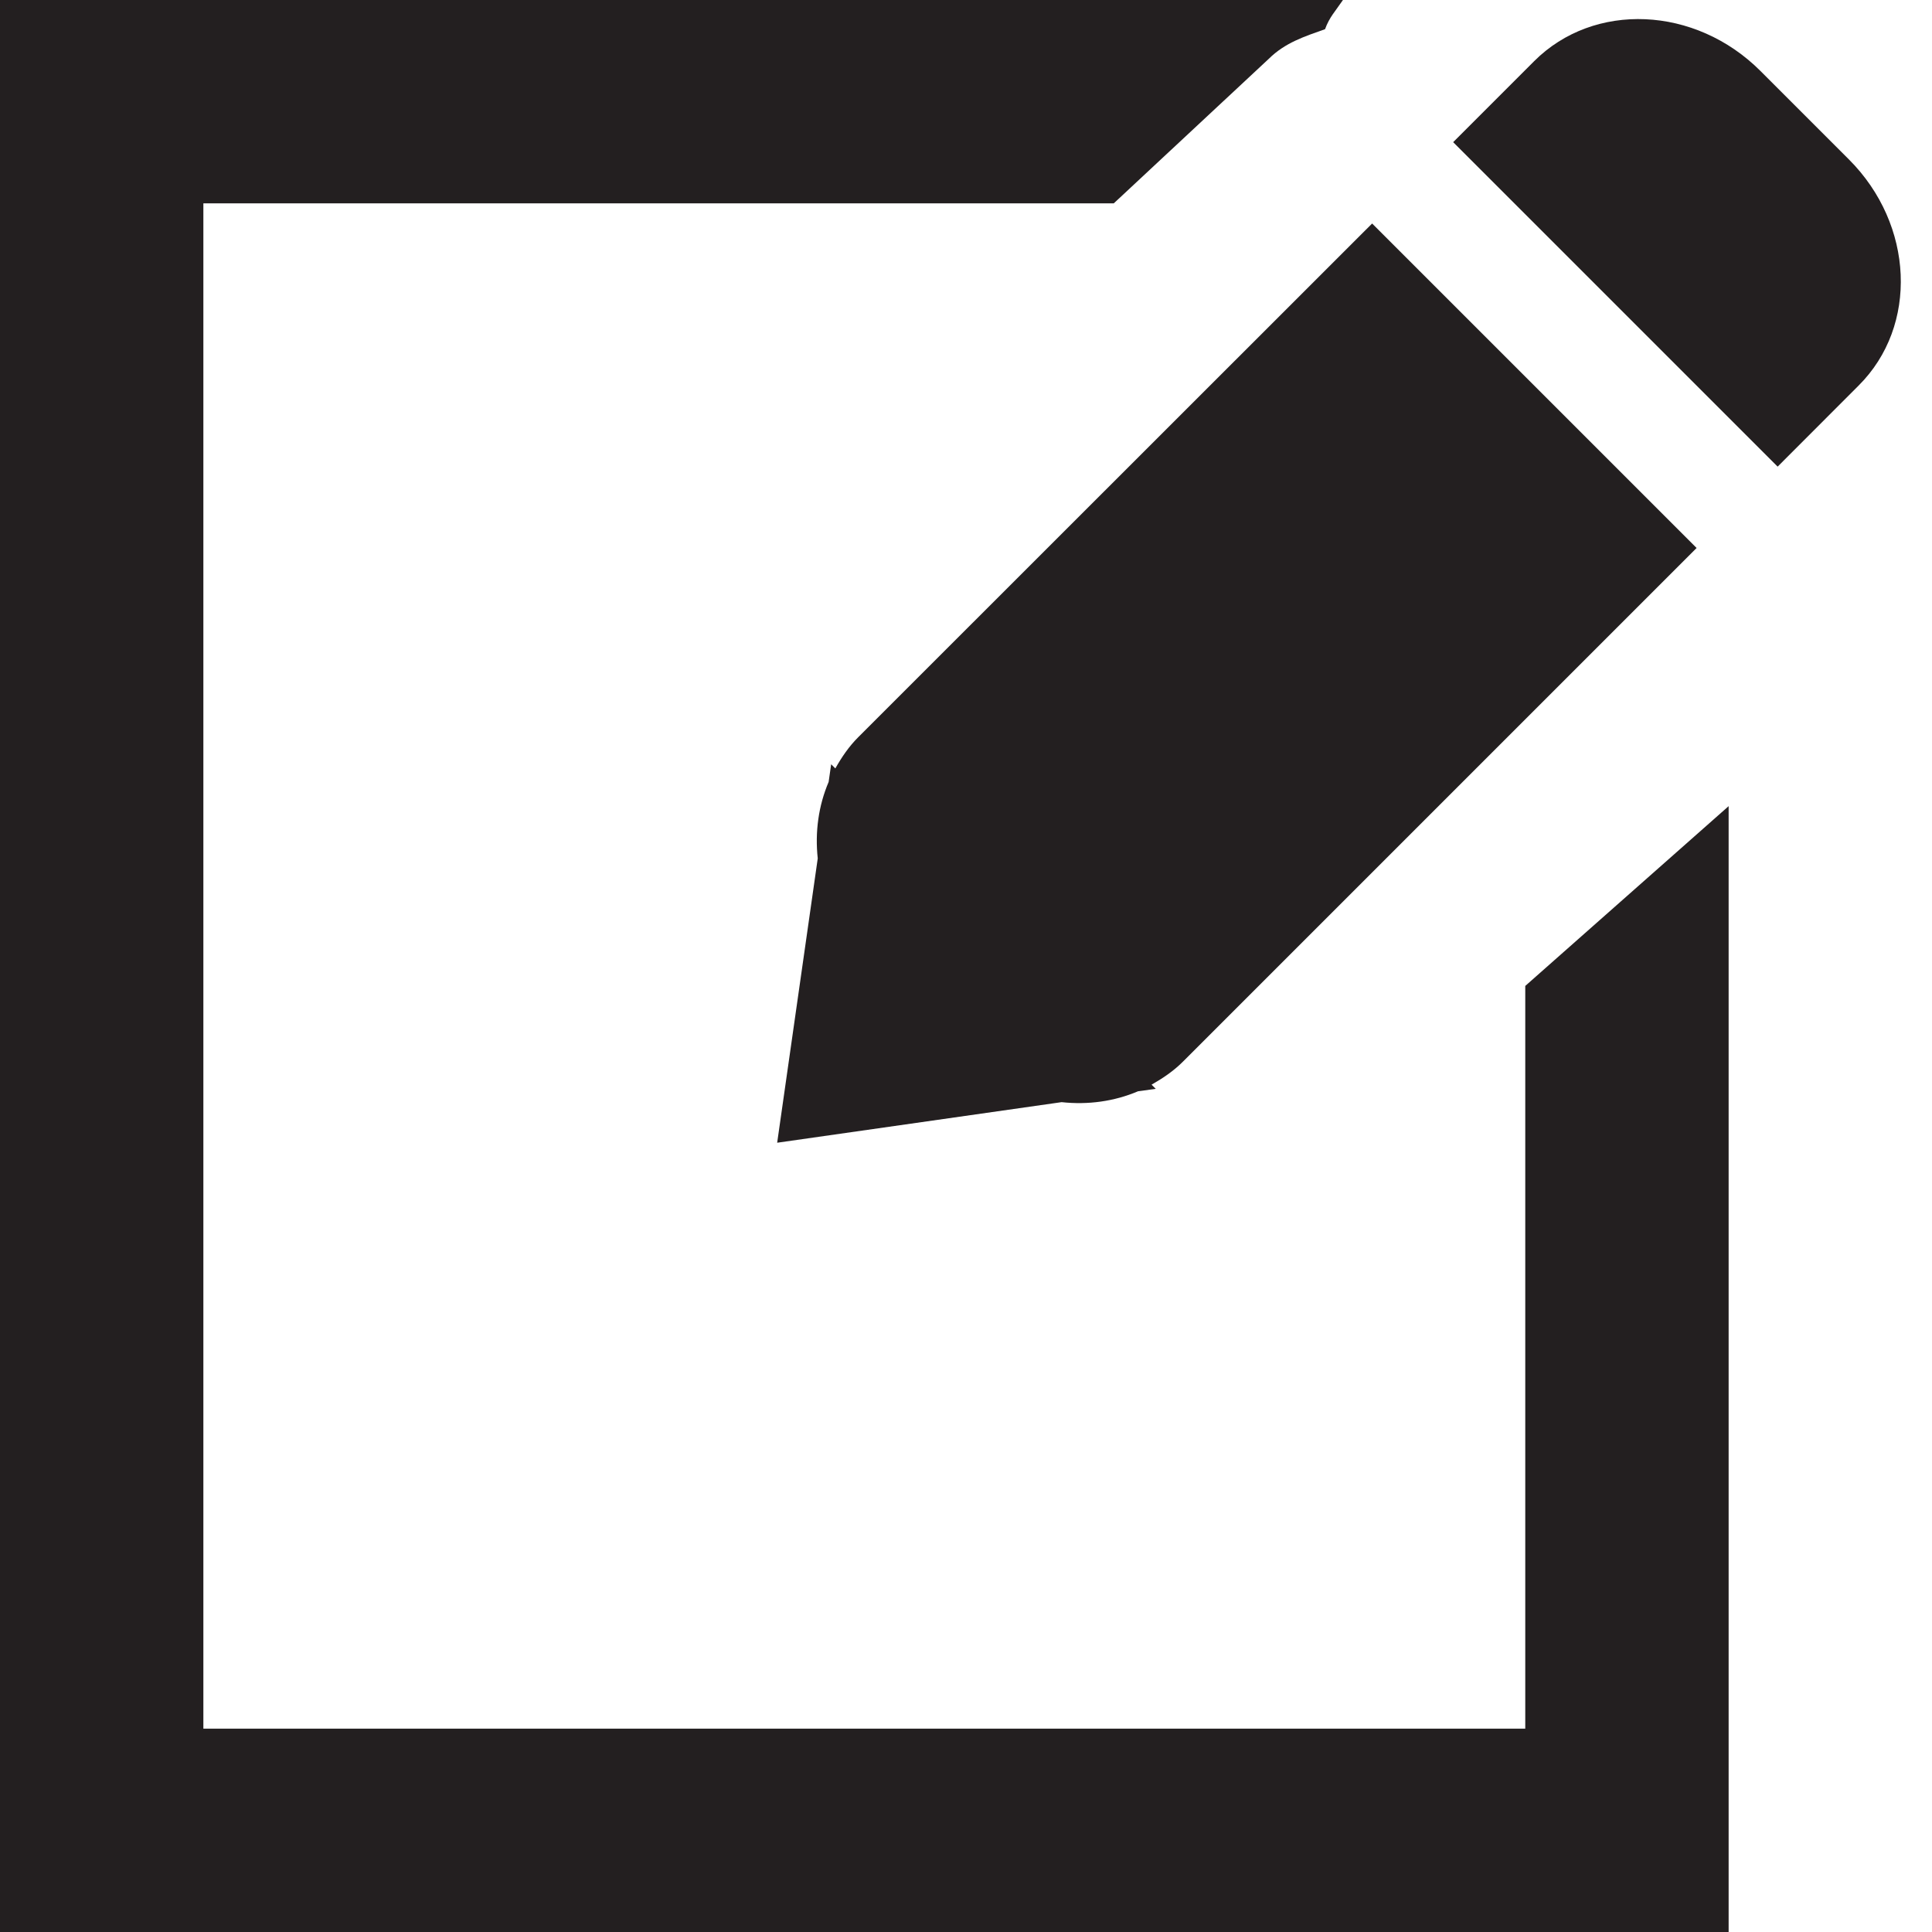
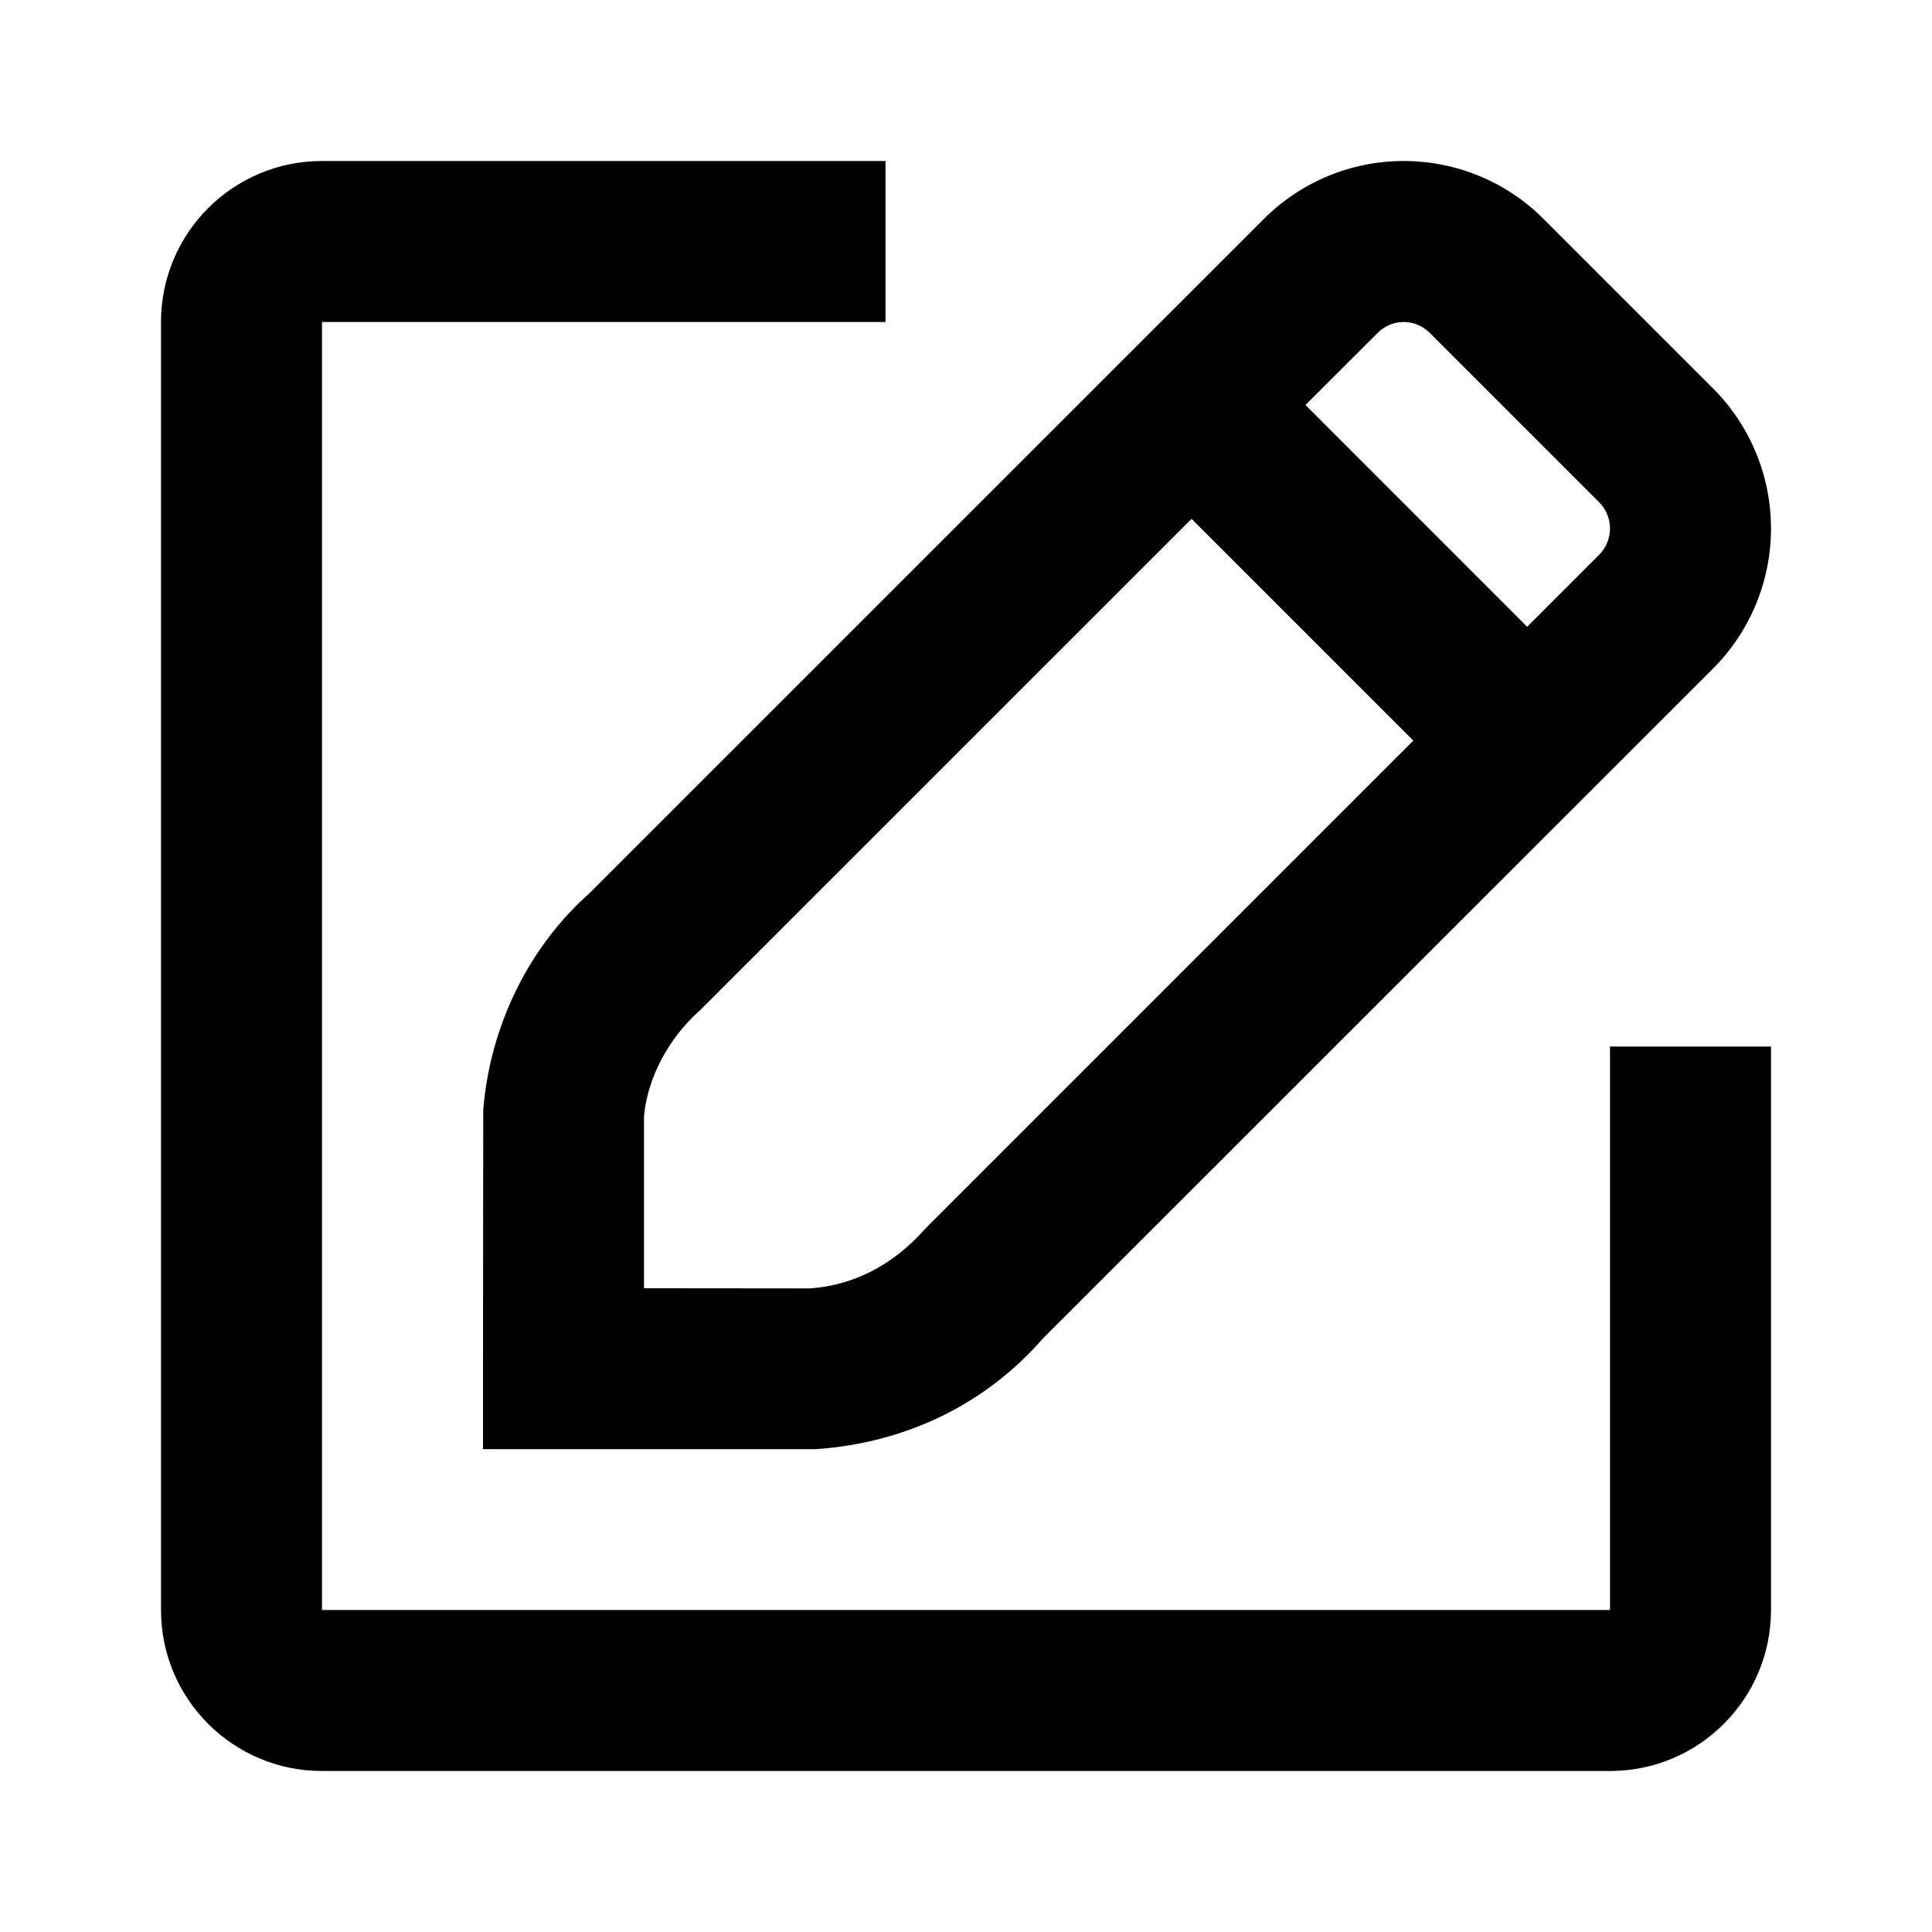
- <svg xmlns="http://www.w3.org/2000/svg" enable-background="new 0 0 19 19" height="19px" id="Layer_1" version="1.1" viewBox="0 0 19 19" width="19px" xml:space="preserve">
-   <g>
-     <path d="M8.44,7.25C8.348,7.342,8.277,7.447,8.215,7.557L8.174,7.516L8.149,7.69   C8.049,7.925,8.014,8.183,8.042,8.442l-0.399,2.796l2.797-0.399c0.259,0.028,0.517-0.007,0.752-0.107l0.174-0.024l-0.041-0.041   c0.109-0.062,0.215-0.133,0.307-0.225l5.053-5.053l-3.191-3.191L8.44,7.25z" fill="#231F20" />
-     <path d="M18.183,1.568l-0.87-0.87c-0.641-0.641-1.637-0.684-2.225-0.097l-0.797,0.797l3.191,3.191l0.797-0.798   C18.867,3.205,18.824,2.209,18.183,1.568z" fill="#231F20" />
-     <path d="M15,9.696V17H2V2h8.953l1.523-1.42c0.162-0.161,0.353-0.221,0.555-0.293   c0.043-0.119,0.104-0.18,0.176-0.287H0v19h17V7.928L15,9.696z" fill="#231F20" />
-   </g>
+ <svg xmlns="http://www.w3.org/2000/svg" height="24" viewBox="0 0 24 24" width="24">
+   <path d="M14.802,6.445 L8.696,12.55 C8.291,12.908 8.04,13.409 8,13.868 L8,16.003 L10.064,16.005 C10.598,15.967 11.095,15.718 11.495,15.262 L17.557,9.2 L14.802,6.445 Z M16.217,5.031 L18.971,7.786 L19.865,6.892 C19.951,6.805 20,6.688 20,6.565 C20,6.443 19.951,6.325 19.865,6.239 L17.761,4.135 C17.675,4.049 17.559,4 17.437,4 C17.316,4 17.199,4.049 17.114,4.135 L16.217,5.031 Z M22,13 L22,20 C22,21.105 21.105,22 20,22 L4,22 C2.895,22 2,21.105 2,20 L2,4 C2,2.895 2.895,2 4,2 L11,2 L11,4 L4,4 L4,20 L20,20 L20,13 L22,13 Z M17.437,2 C18.092,2 18.72,2.261 19.178,2.723 L21.279,4.824 C21.741,5.286 22,5.912 22,6.565 C22,7.218 21.741,7.844 21.279,8.306 L12.958,16.624 C12.259,17.429 11.269,17.925 10.135,18.002 L6,18.002 L6,17.002 L6.003,13.787 C6.088,12.733 6.579,11.752 7.326,11.093 L15.695,2.725 C16.156,2.261 16.783,2 17.437,2 Z" fill-rule="evenodd" />
</svg>
